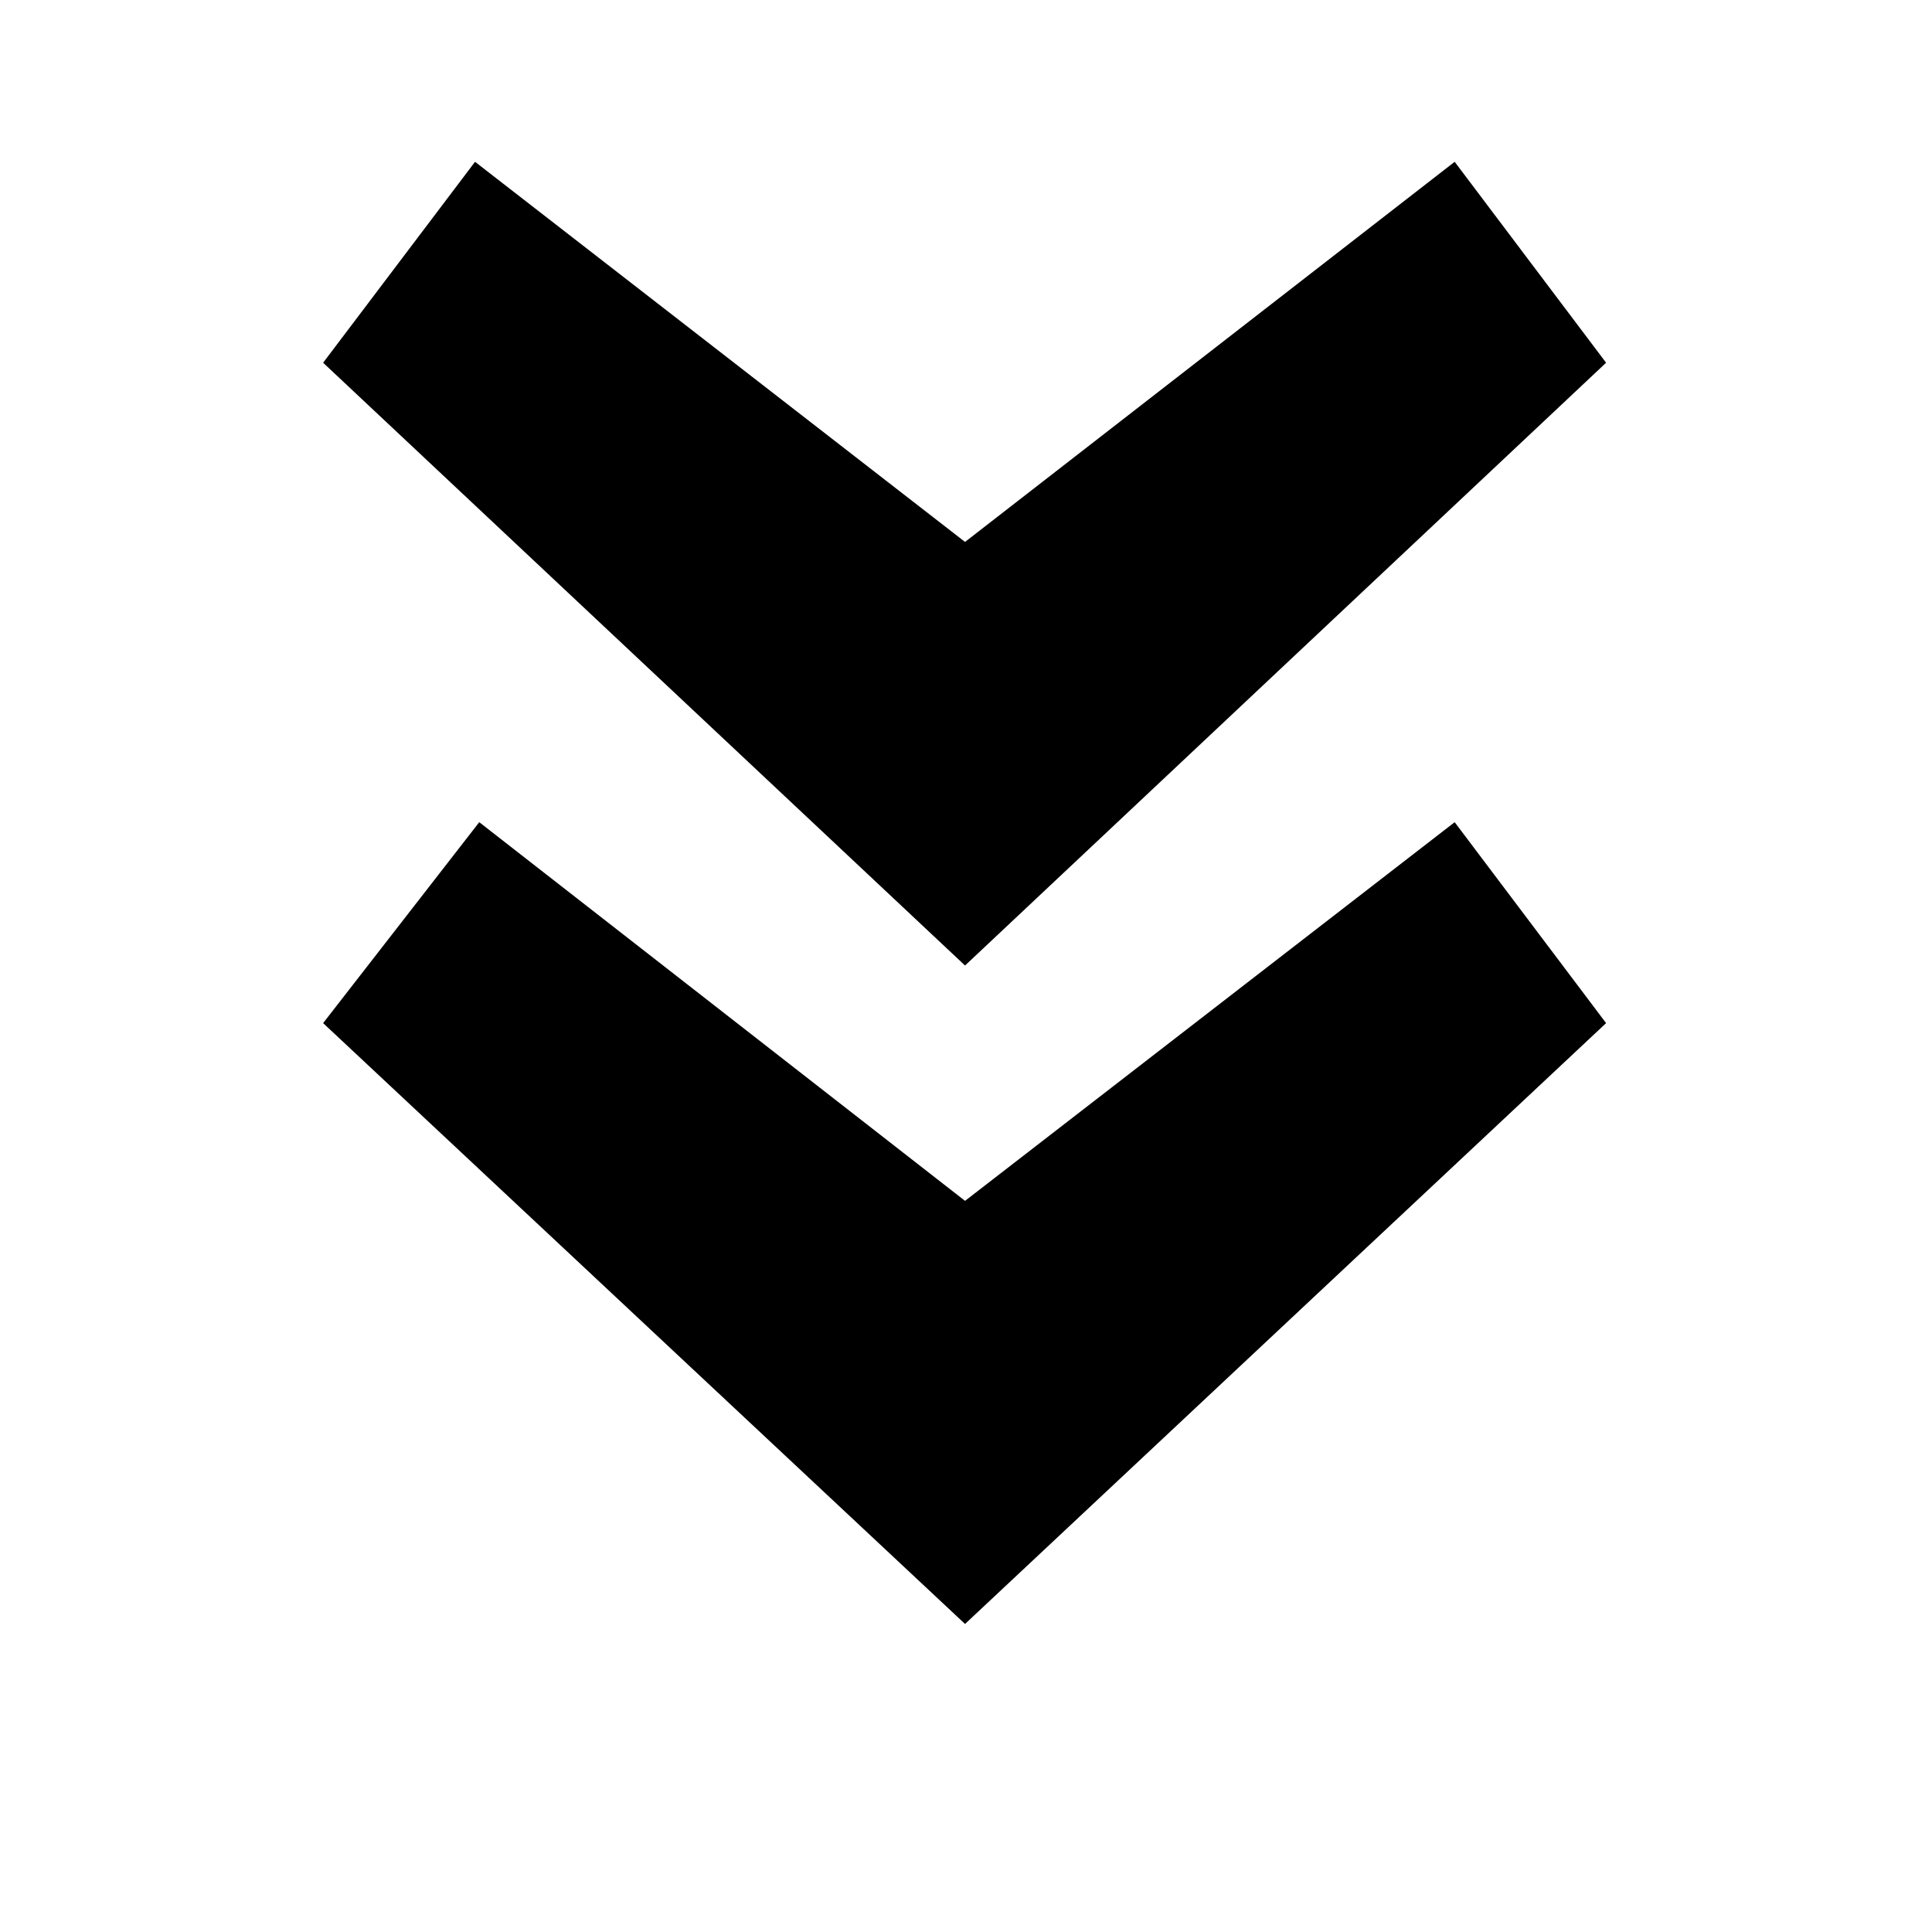
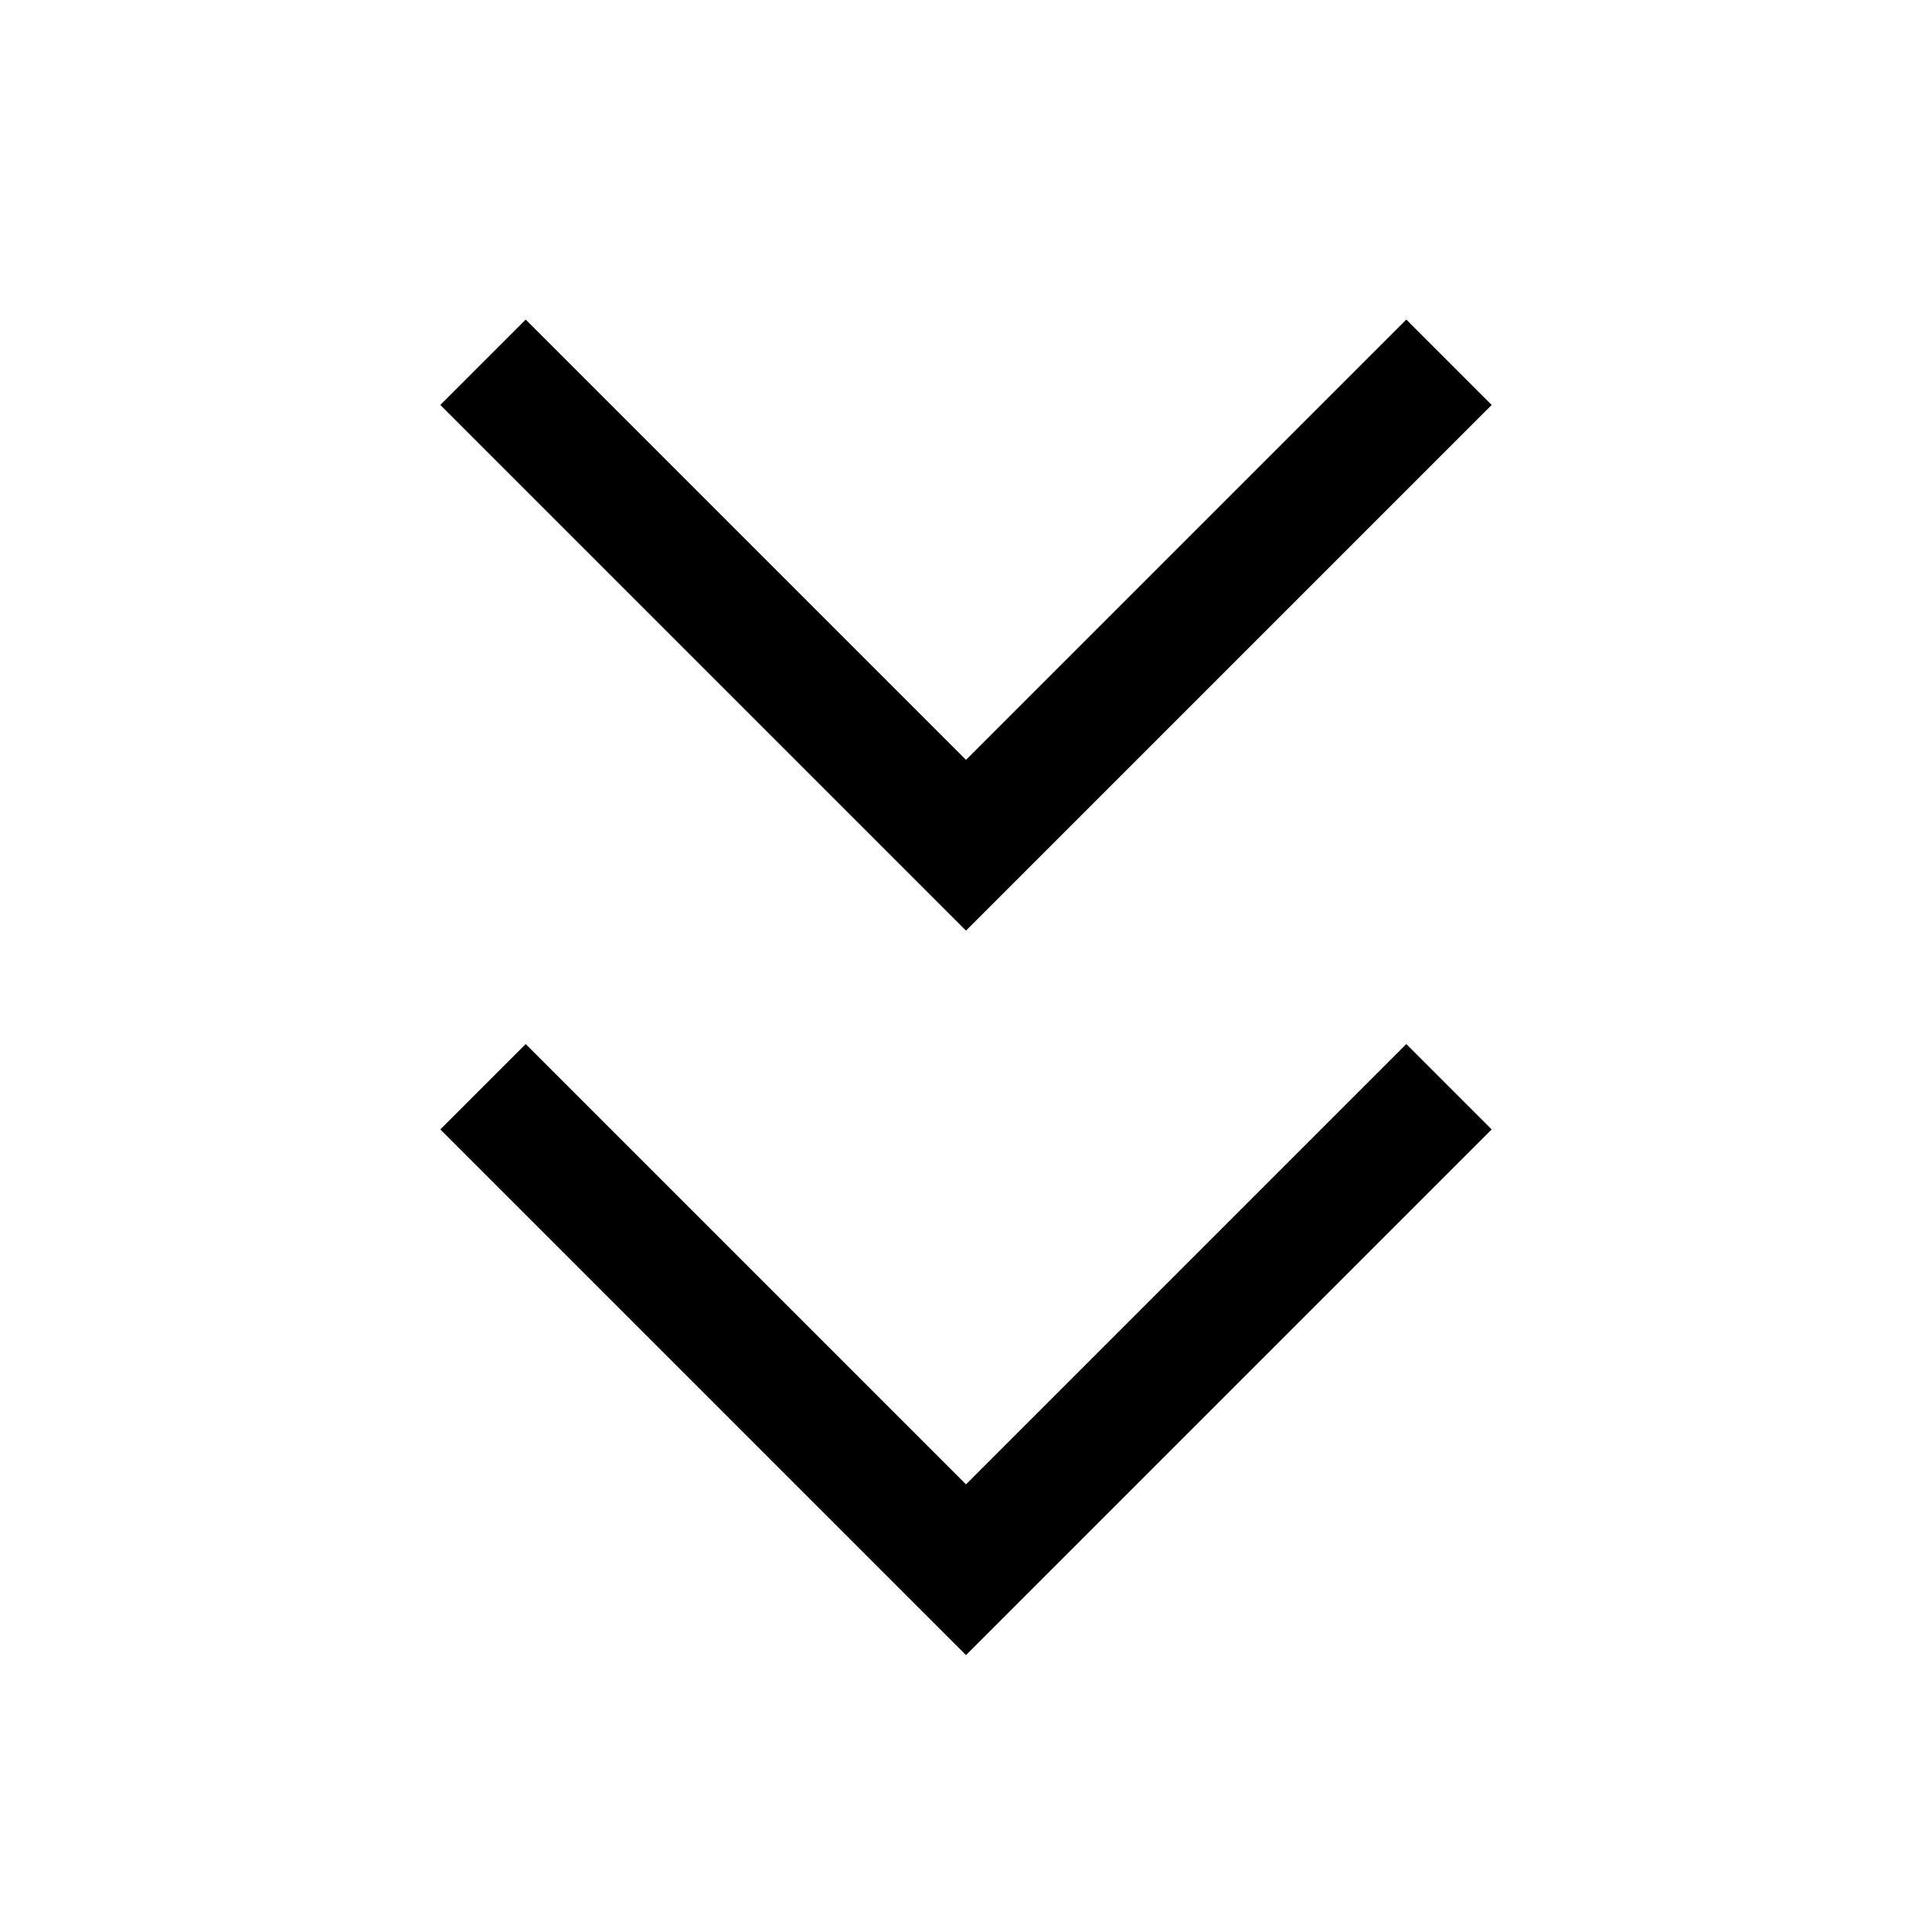
<svg xmlns="http://www.w3.org/2000/svg" version="1.1" viewBox="0 0 16 16">
-   <path d="M 2.676 3.004 L 7.992 7.996 L 13.301 3.004 L 12.047 1.34 L 7.992 4.488 L 3.934 1.34 Z M 2.676 8.473 L 7.992 13.449 L 13.301 8.473 L 12.047 6.809 L 7.992 9.945 L 3.969 6.809 Z" />
+   <path d="M 12 3 L 8 7 L 4 3" fill="none" stroke="black" />
+   <path d="M 12 9 L 8 13 L 4 9" fill="none" stroke="black" />
</svg>
